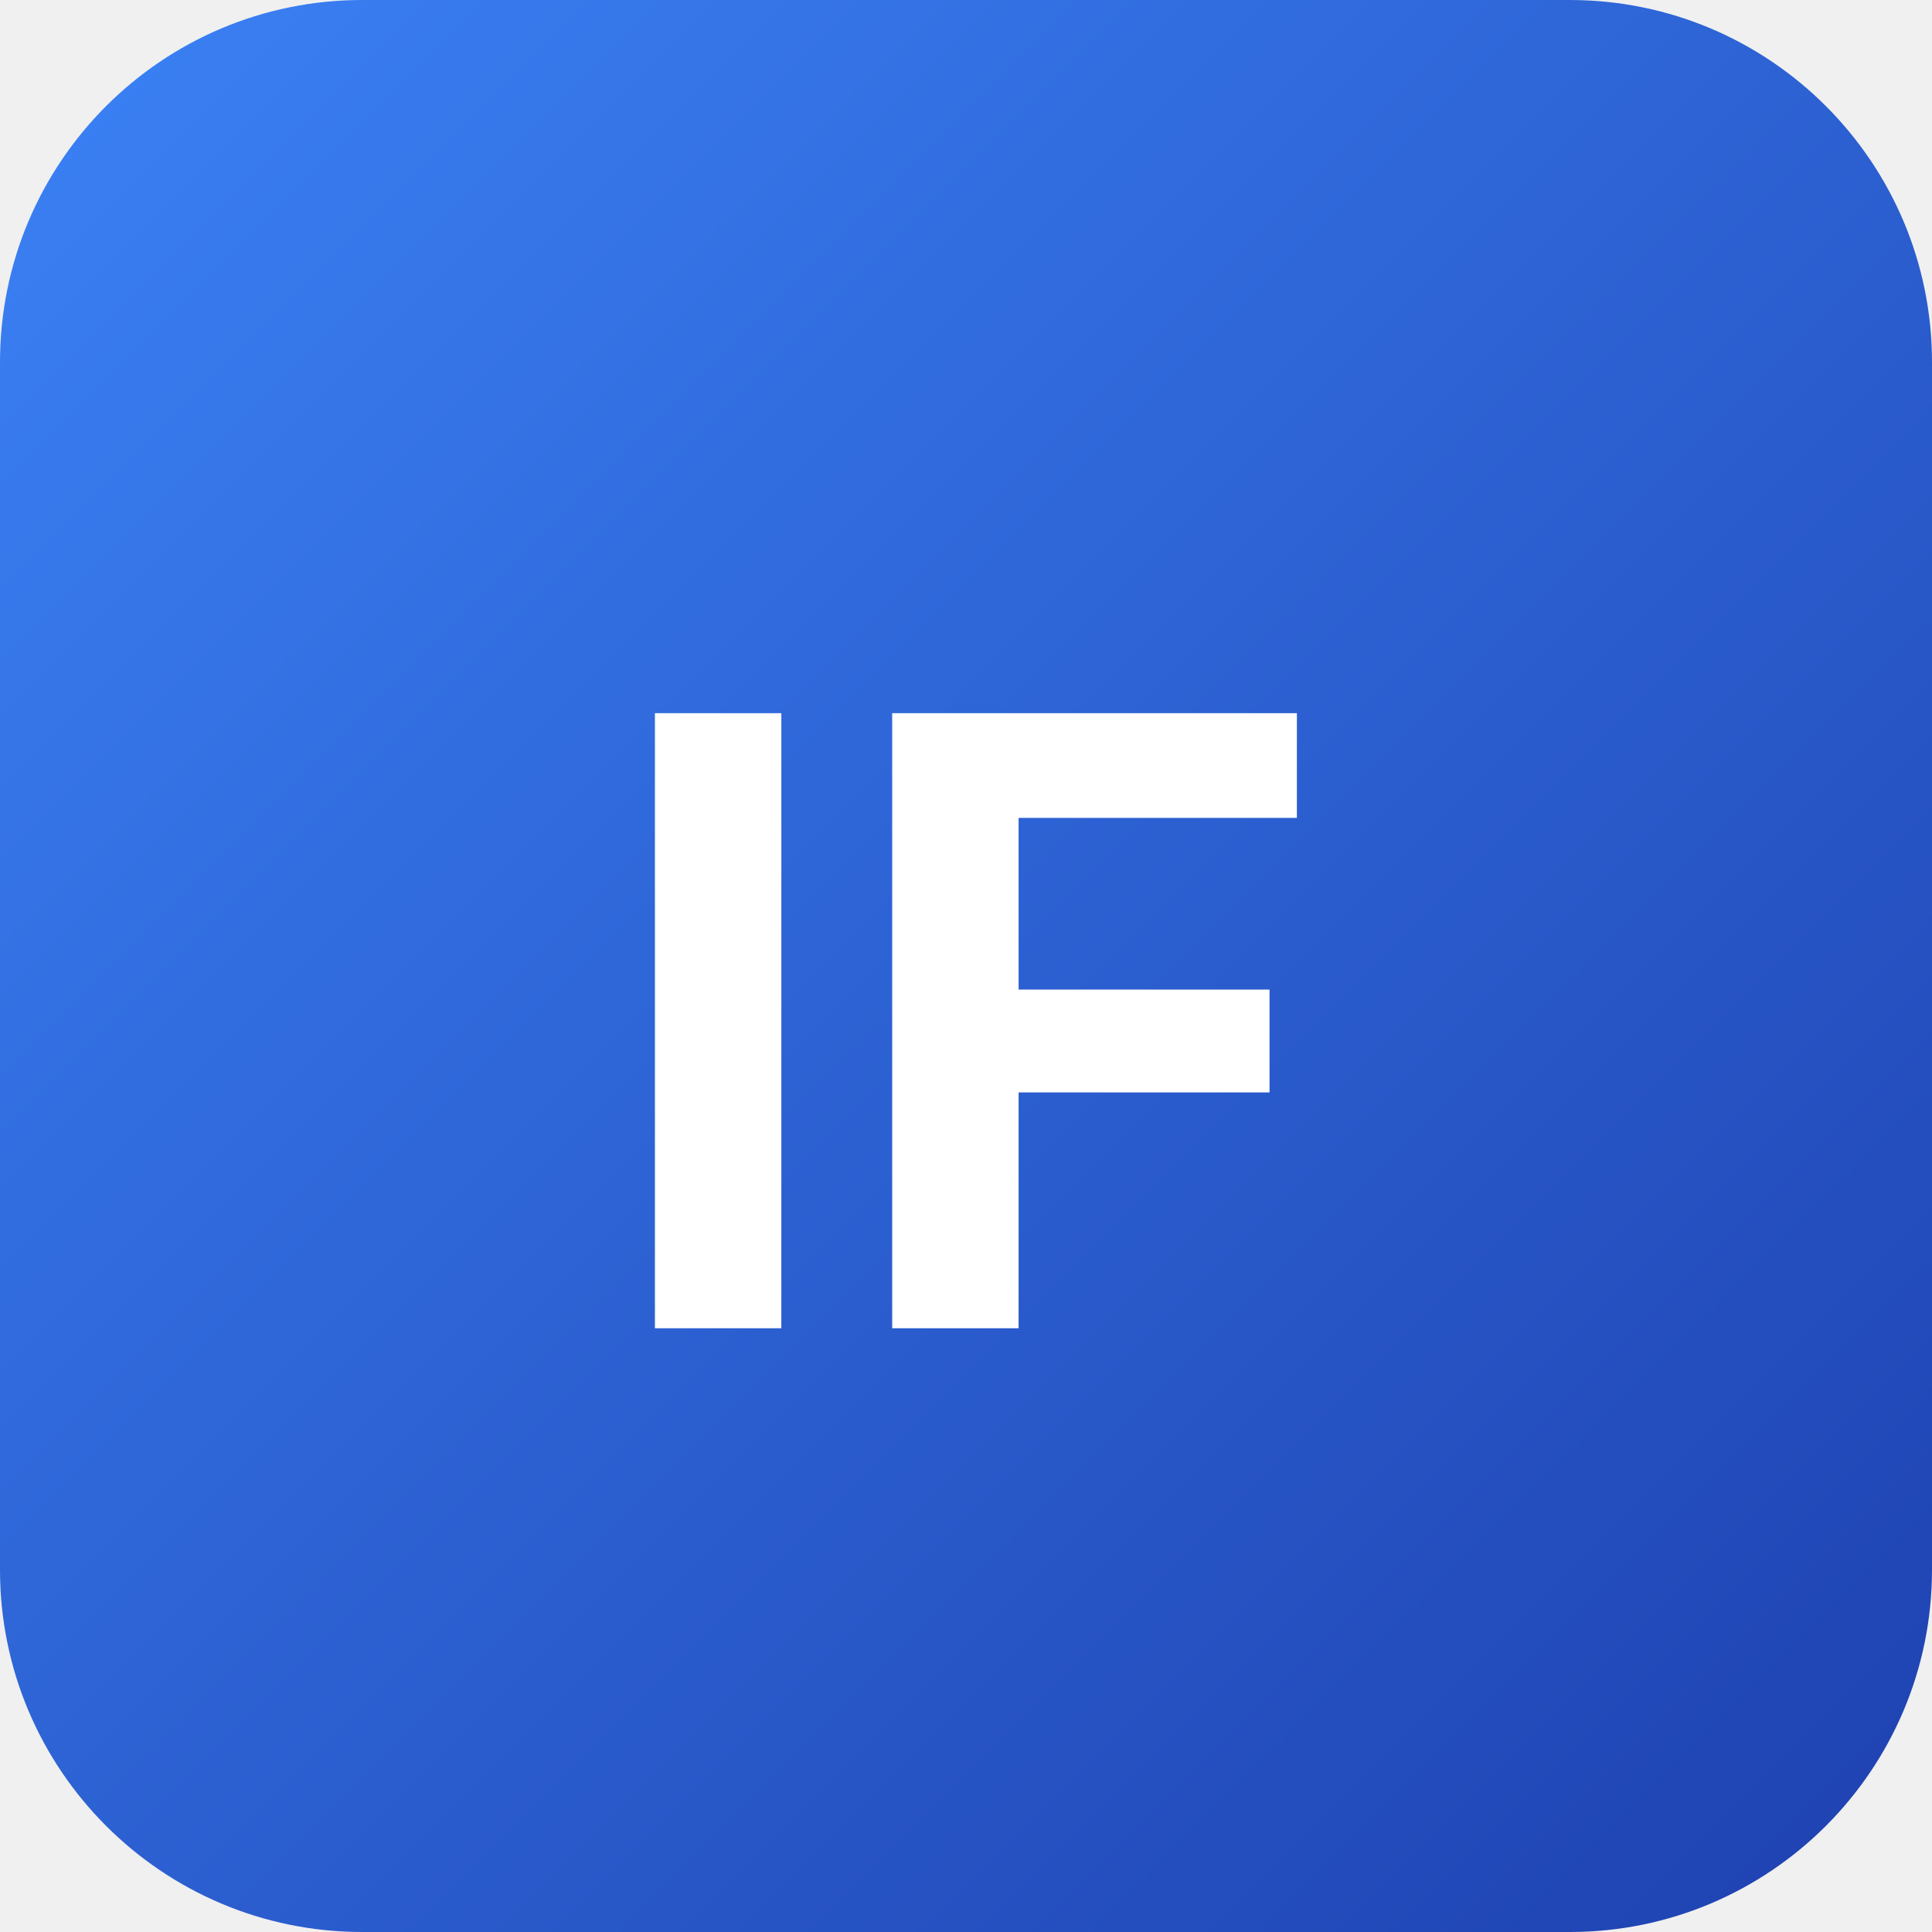
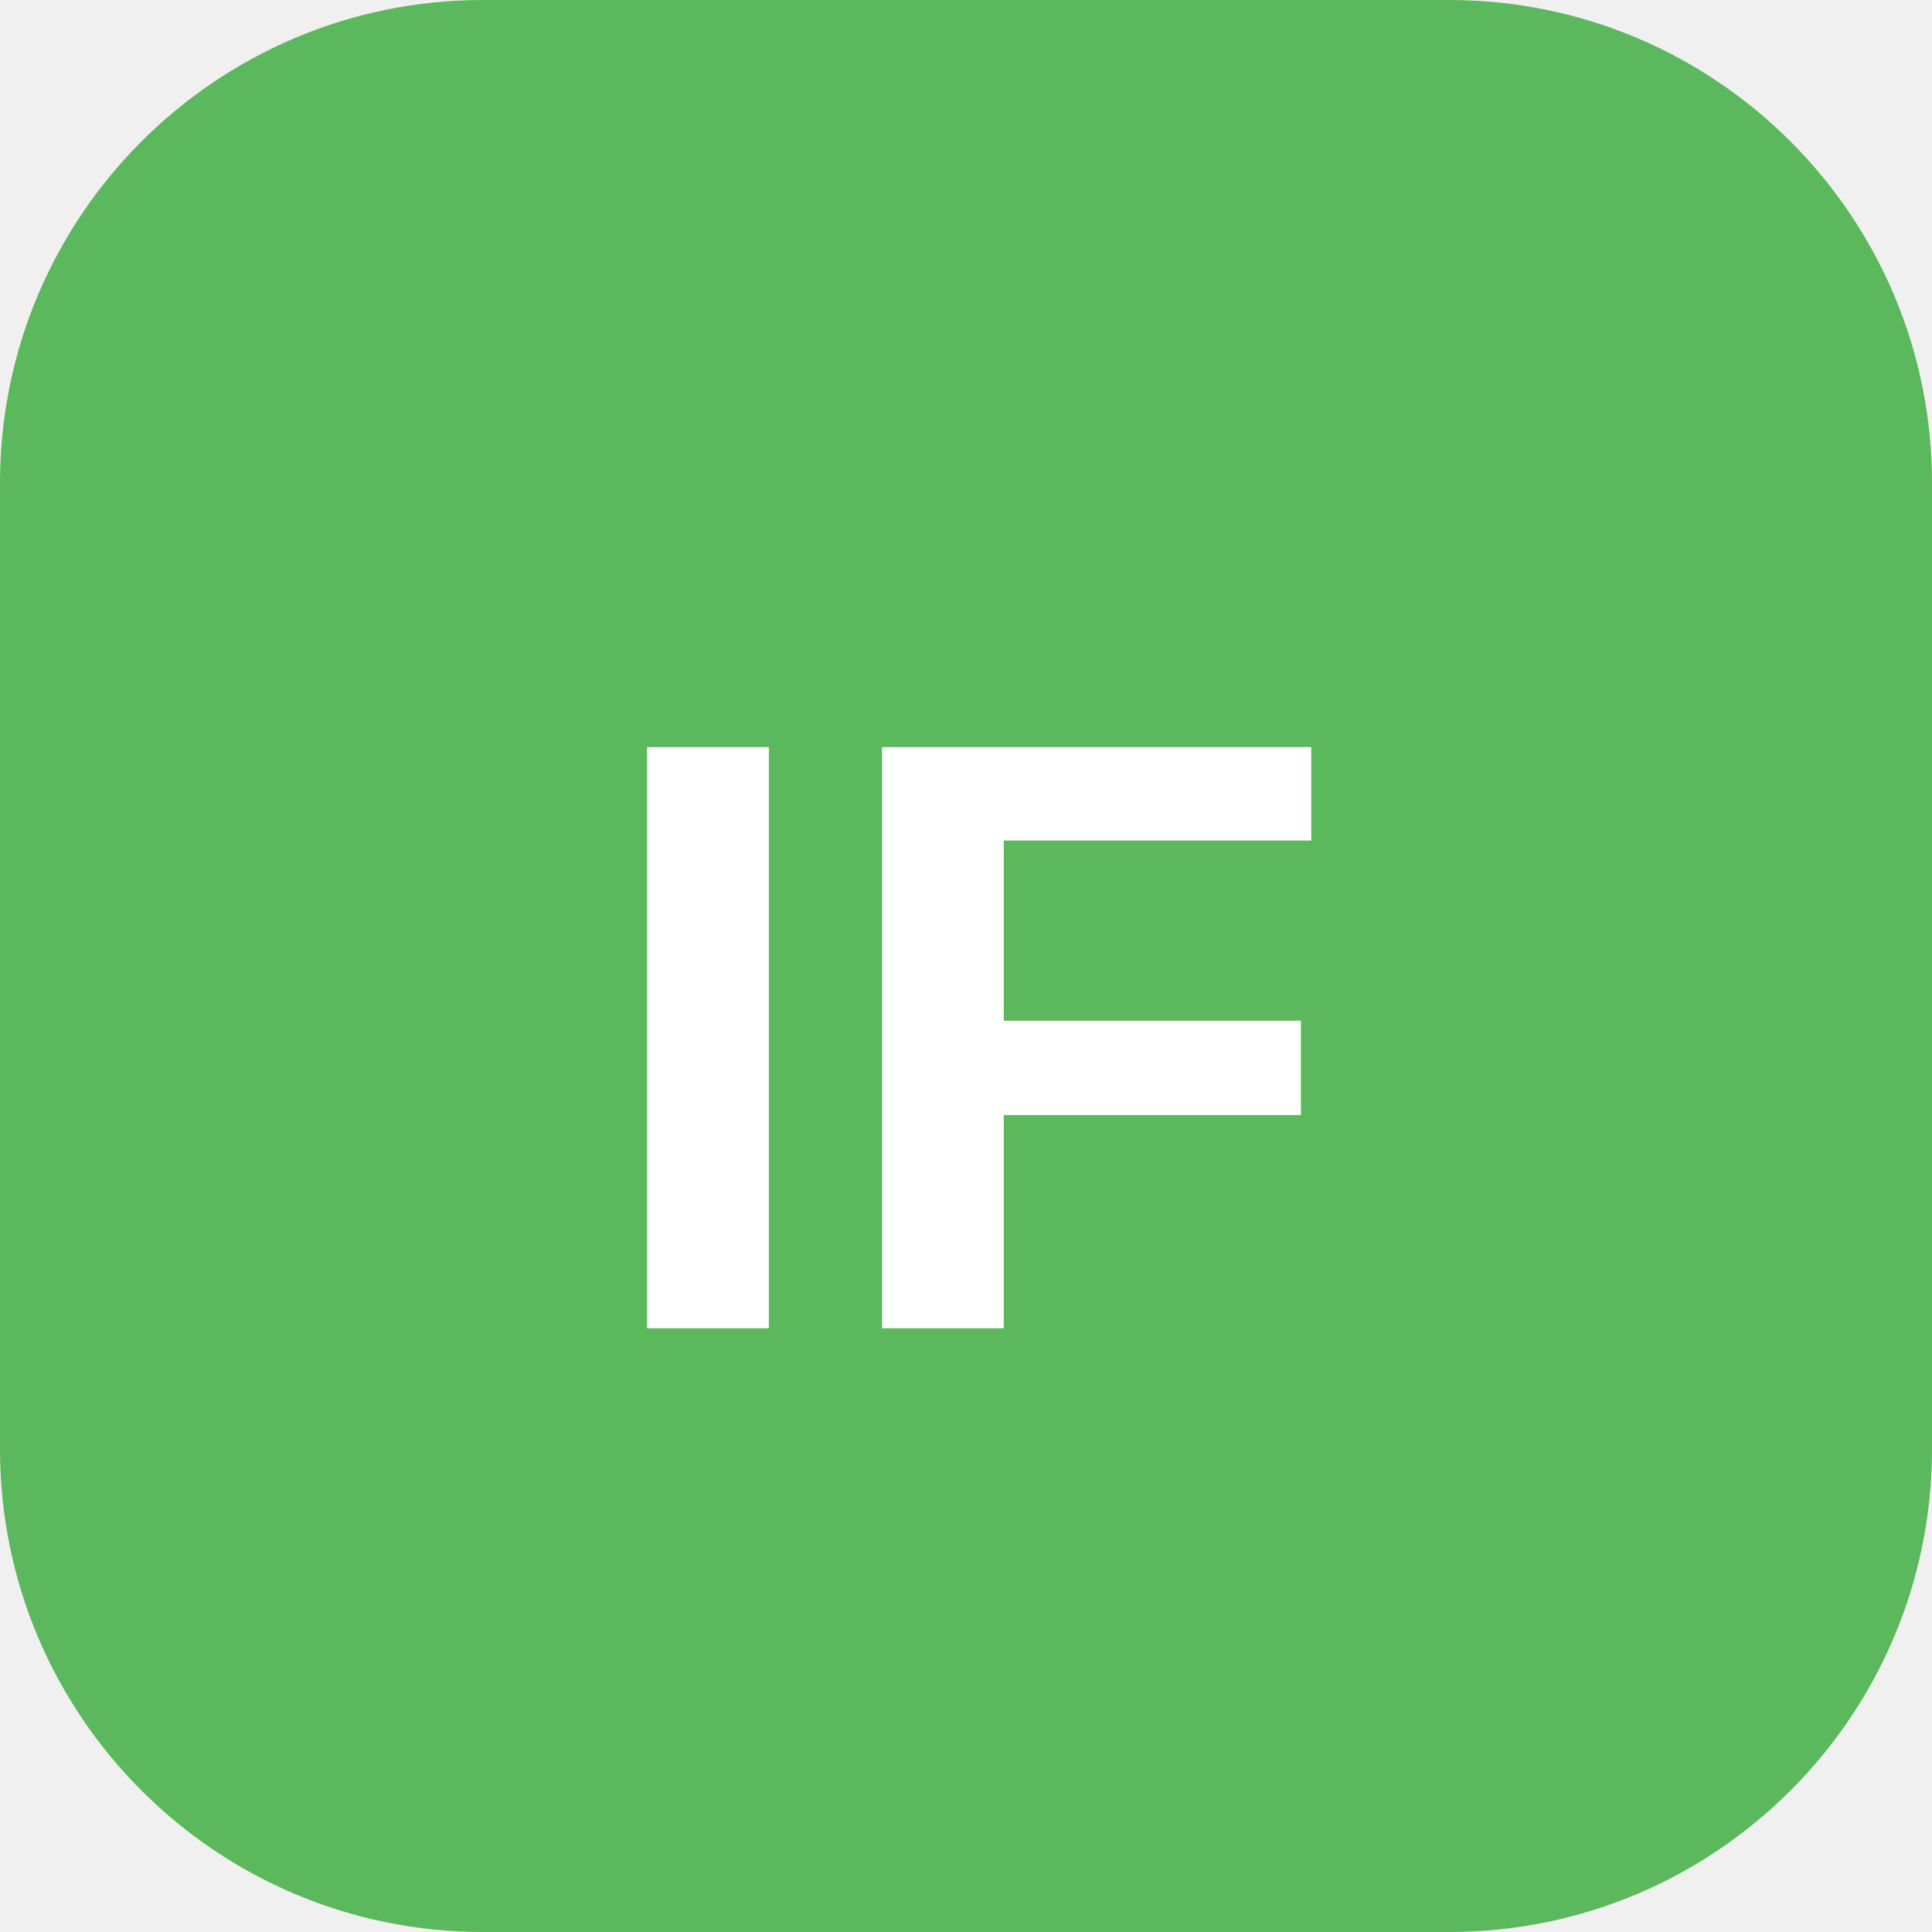
<svg xmlns="http://www.w3.org/2000/svg" width="32" height="32" viewBox="0 0 32 32" fill="none">
-   <defs>
-     <linearGradient id="gradient" x1="0%" y1="0%" x2="100%" y2="100%">
-       <stop offset="0%" style="stop-color:#3B82F6;stop-opacity:1" />
-       <stop offset="100%" style="stop-color:#1E40AF;stop-opacity:1" />
-     </linearGradient>
-   </defs>
-   <rect width="32" height="32" rx="6" fill="url(#gradient)" />
-   <text x="16" y="22" font-family="Inter, system-ui, sans-serif" font-size="14" font-weight="700" text-anchor="middle" fill="white">IF</text>
+   <rect width="32" height="32" rx="8" fill="#5CB85C" />
+   <text x="16" y="22" font-family="Arial, sans-serif" font-size="14" font-weight="bold" text-anchor="middle" fill="white">IF</text>
</svg>
